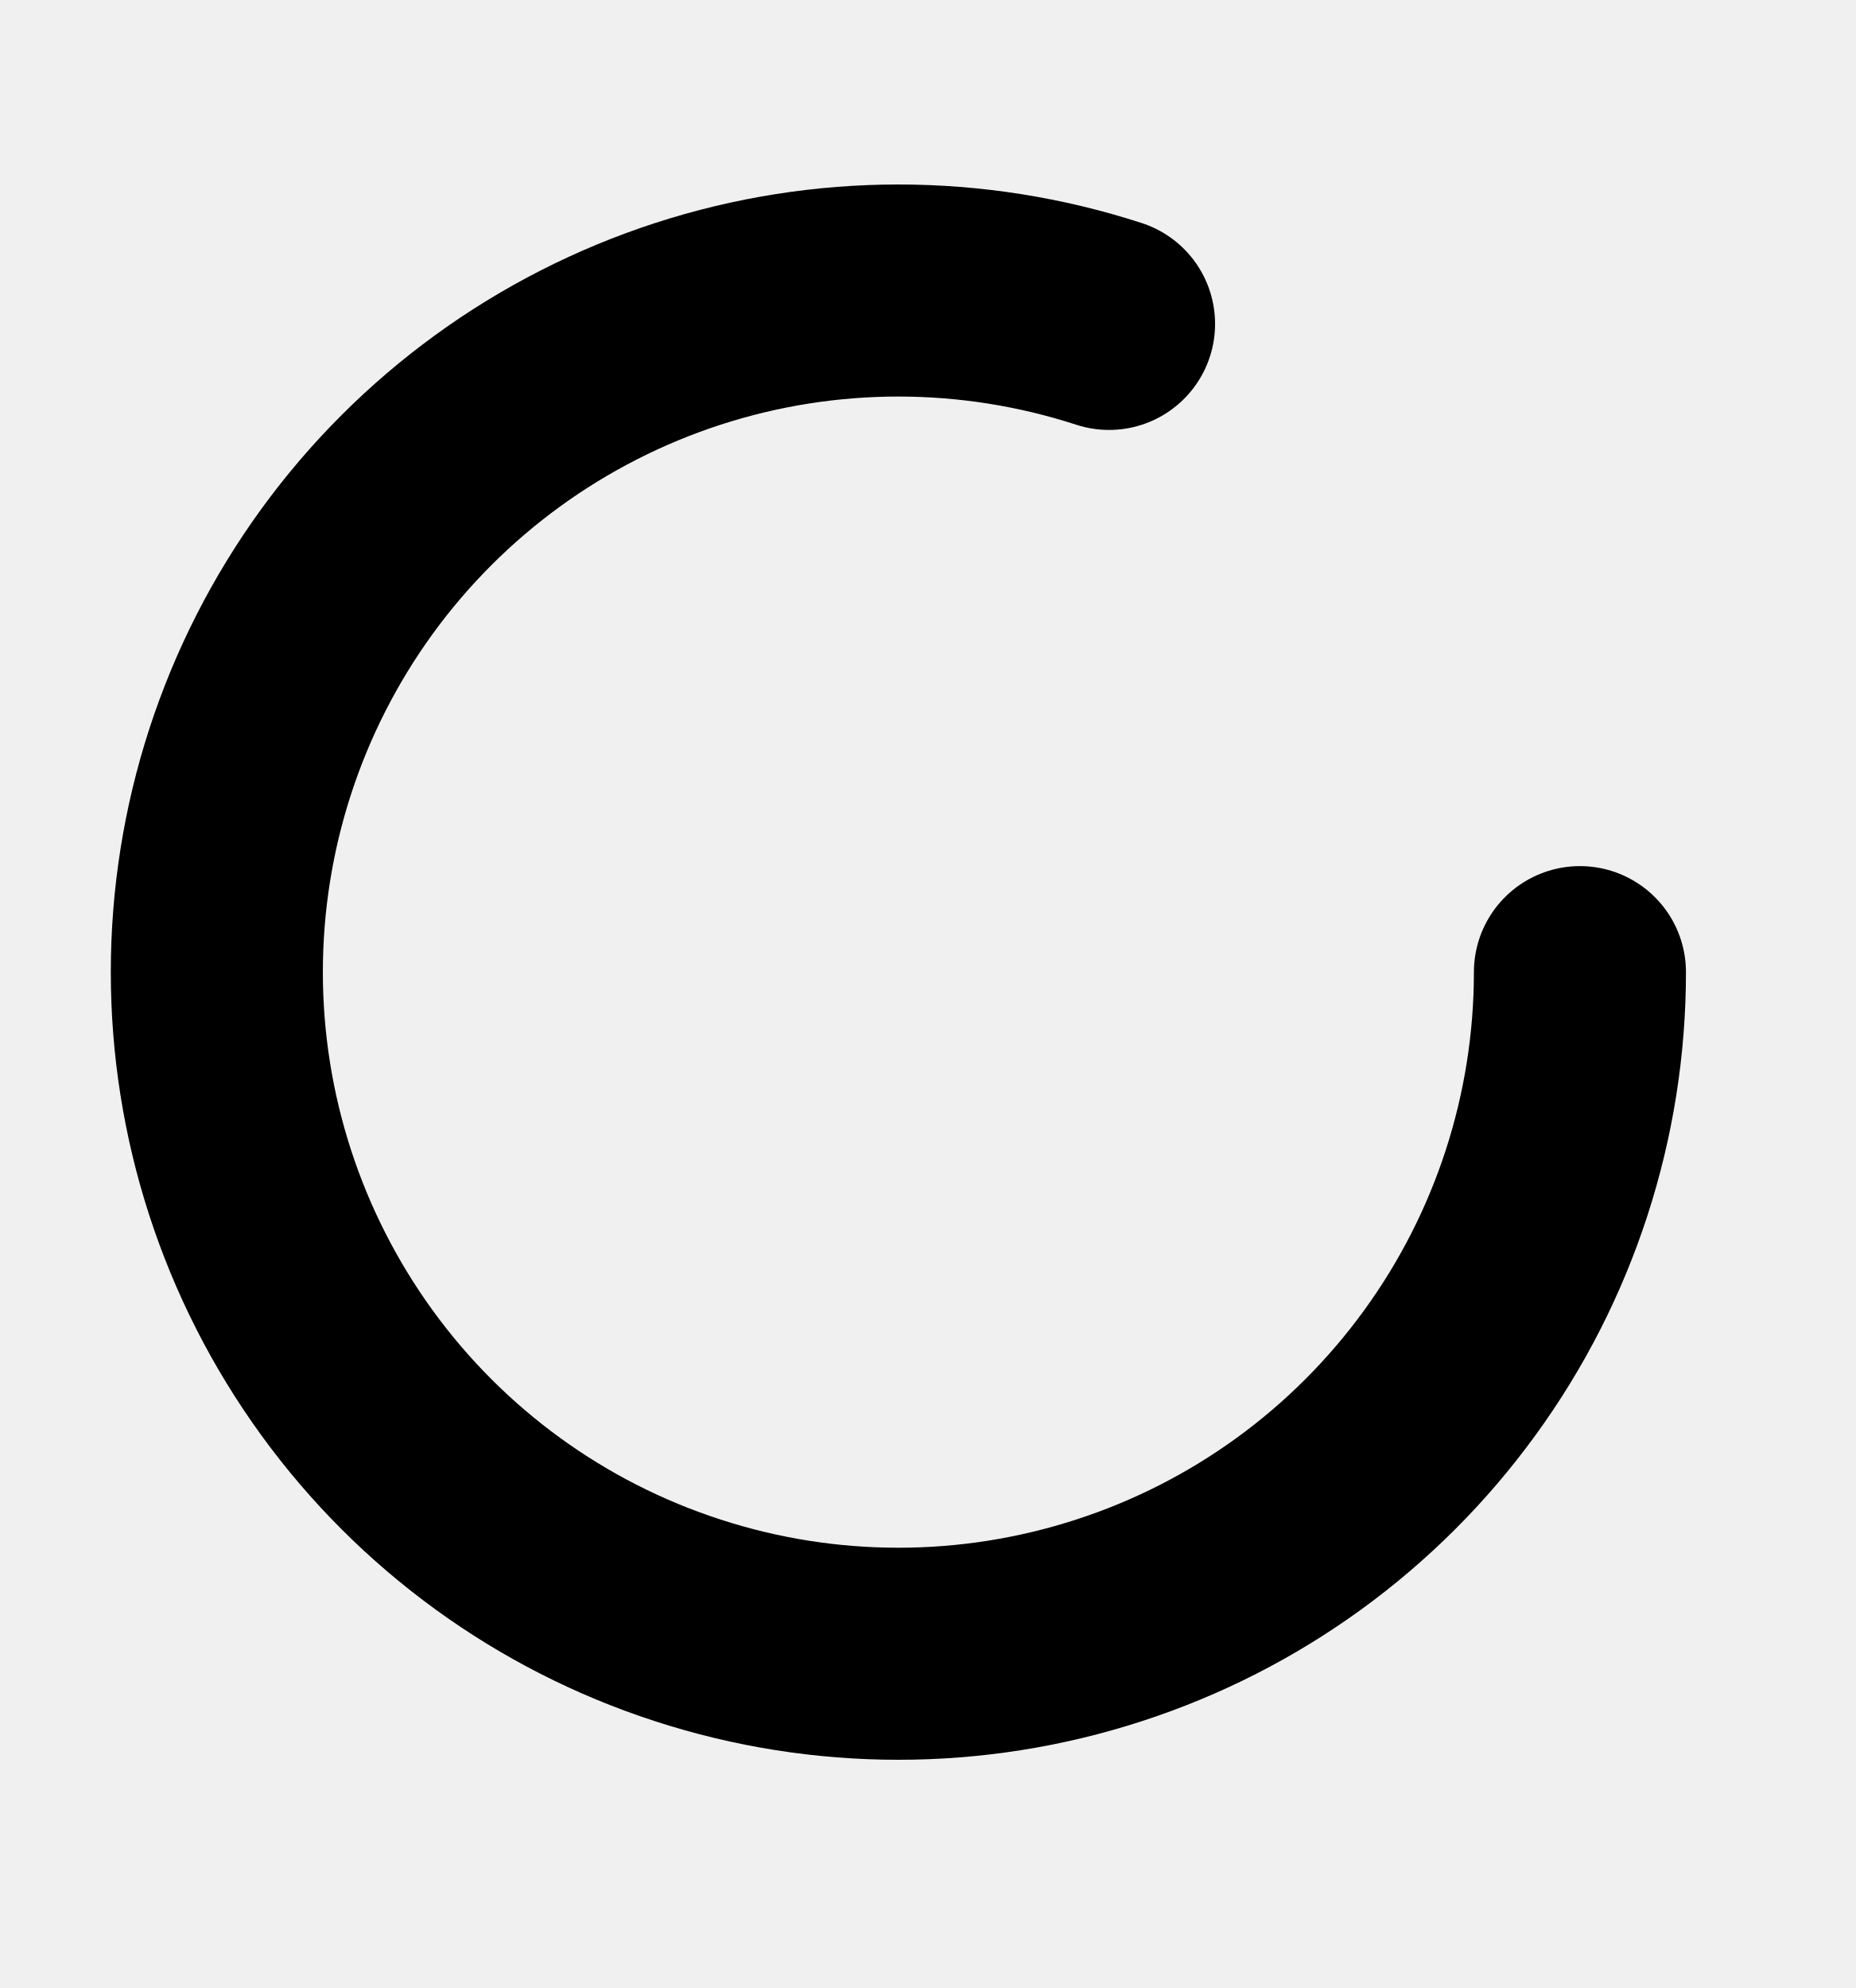
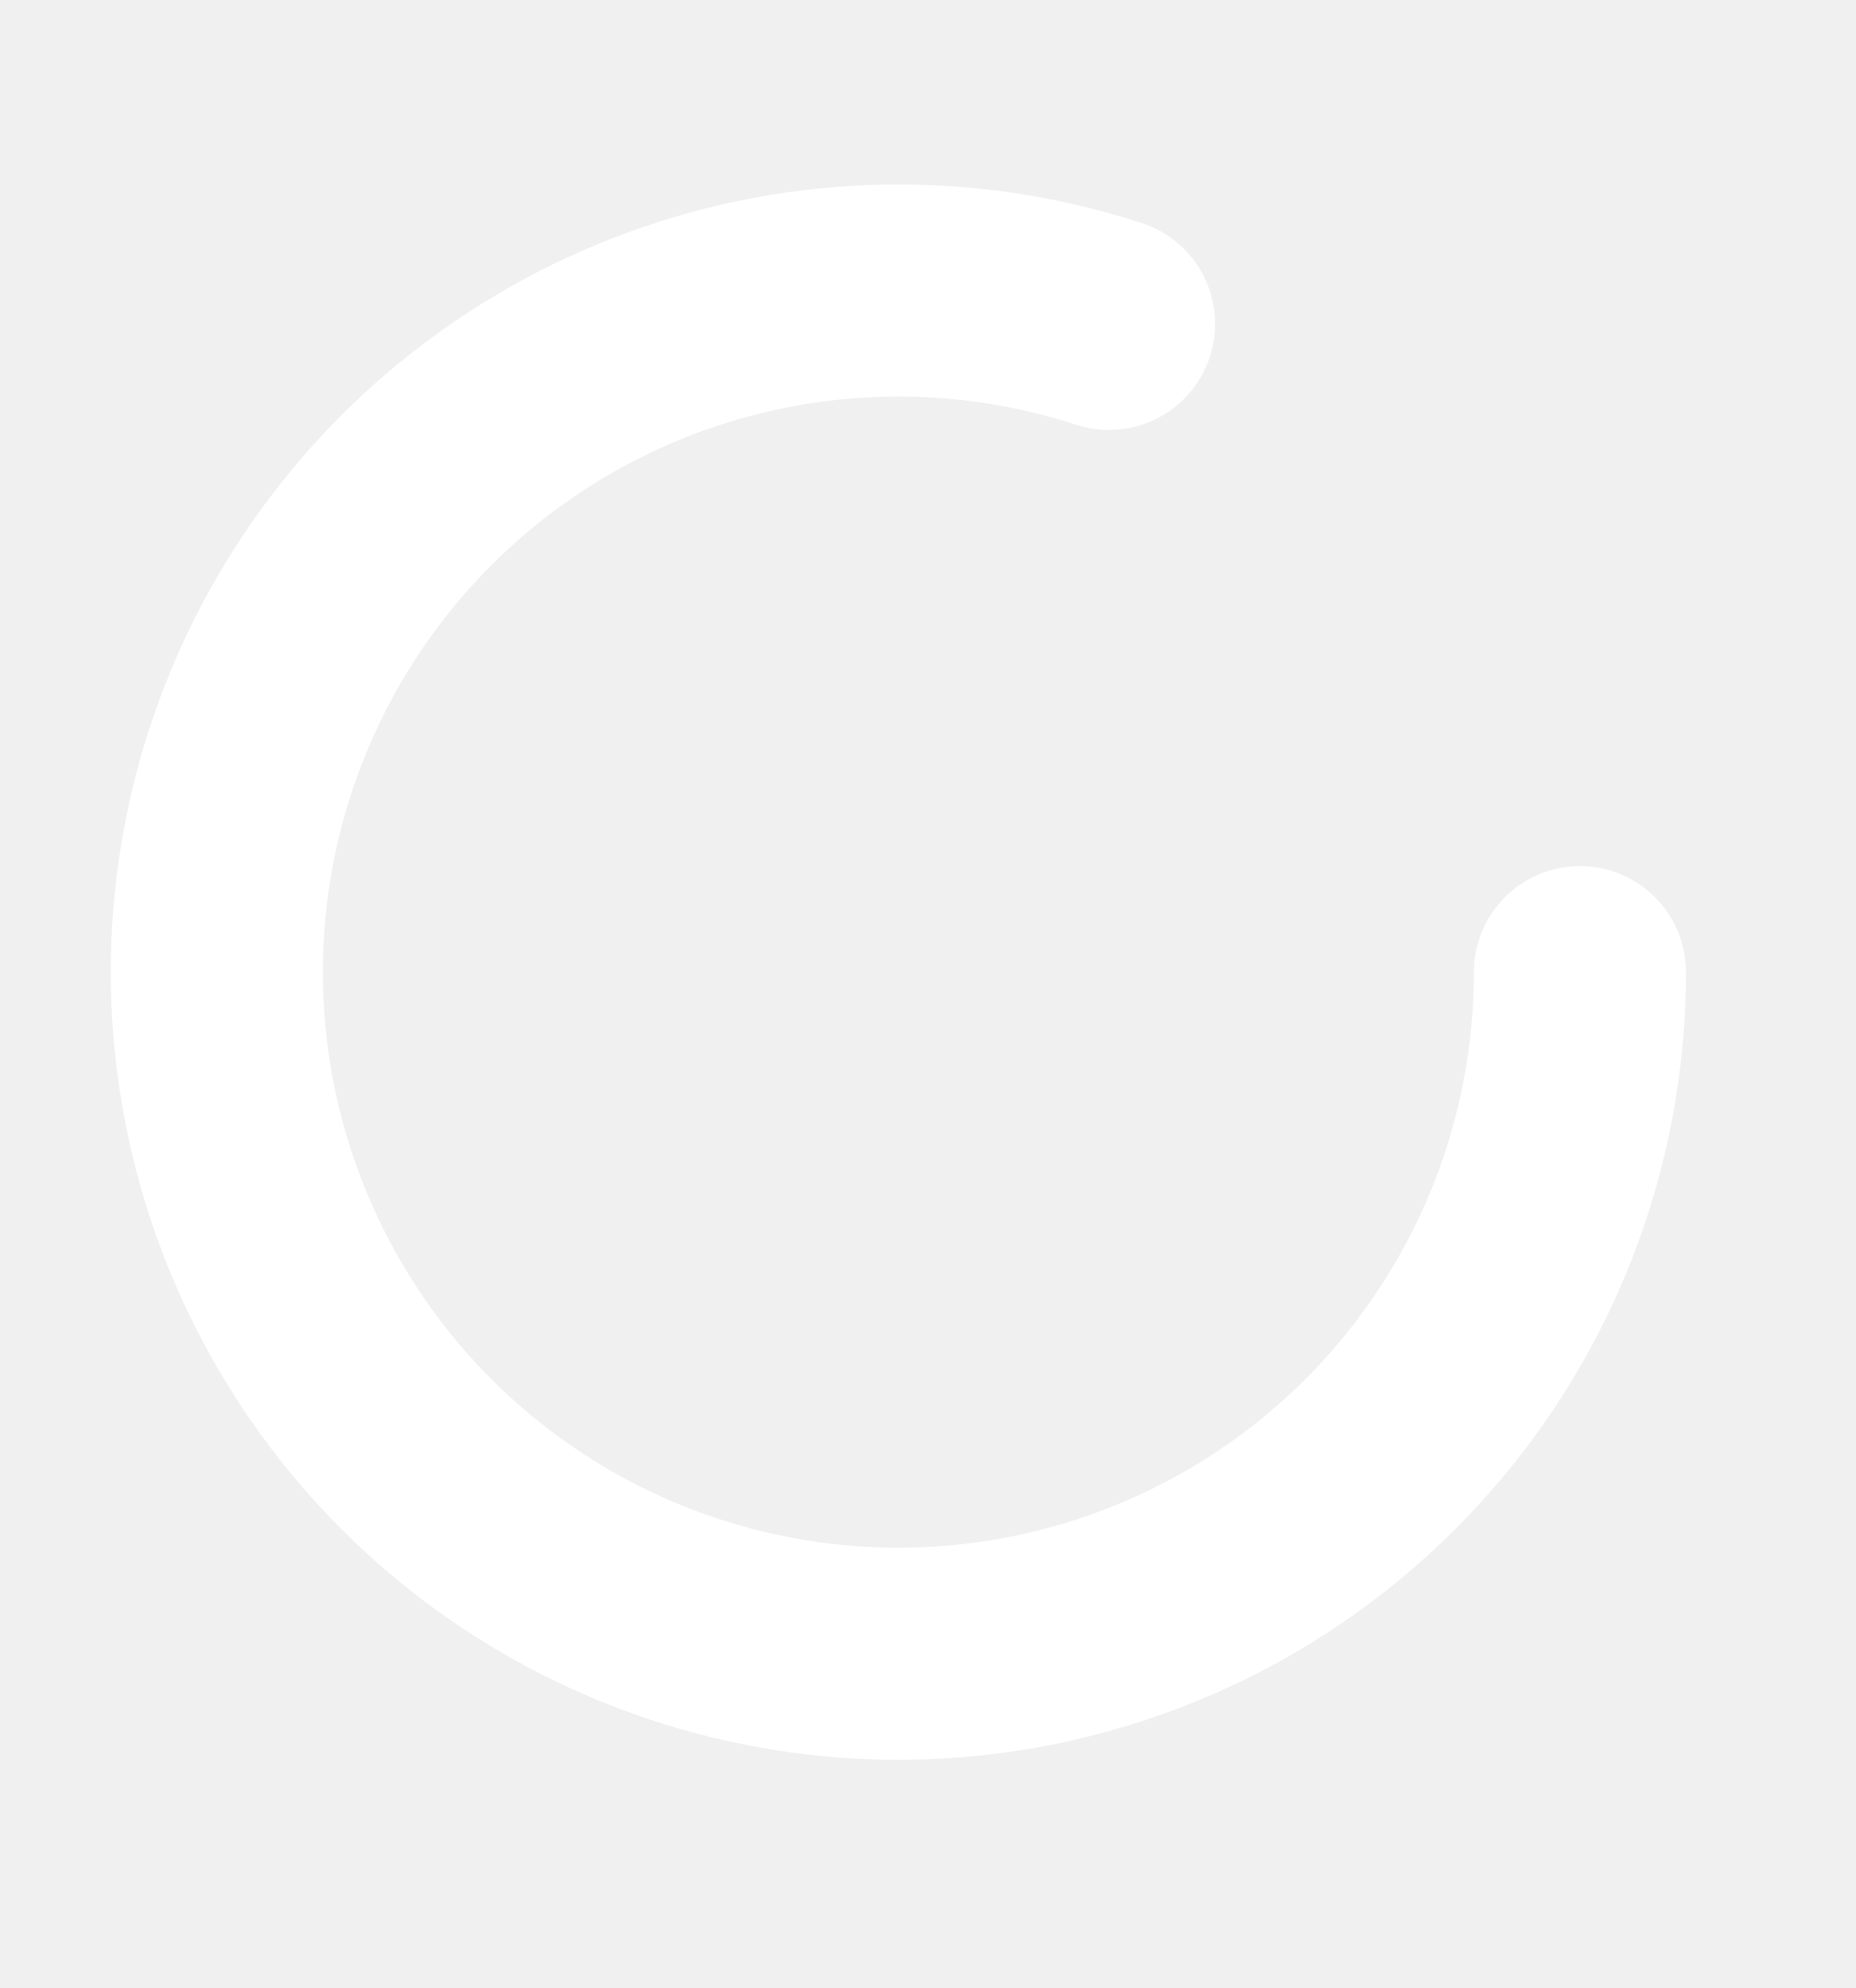
<svg xmlns="http://www.w3.org/2000/svg" width="14" height="15" viewBox="0 0 14 15" fill="none">
  <g clip-path="url(#clip0_176_97)">
-     <path d="M11.921 7.335C11.921 8.421 11.578 9.48 10.939 10.358C10.301 11.237 9.401 11.891 8.368 12.226C7.335 12.562 6.222 12.562 5.189 12.226C4.156 11.891 3.256 11.237 2.618 10.358C1.98 9.479 1.636 8.421 1.636 7.335C1.636 6.249 1.98 5.191 2.618 4.312C3.256 3.434 4.156 2.78 5.189 2.444C6.222 2.108 7.335 2.108 8.368 2.444" stroke="currentColor" stroke-width="1.6" stroke-linecap="round" stroke-linejoin="round" />
+     <path d="M11.921 7.335C11.921 8.421 11.578 9.48 10.939 10.358C10.301 11.237 9.401 11.891 8.368 12.226C7.335 12.562 6.222 12.562 5.189 12.226C4.156 11.891 3.256 11.237 2.618 10.358C1.98 9.479 1.636 8.421 1.636 7.335C1.636 6.249 1.98 5.191 2.618 4.312C3.256 3.434 4.156 2.78 5.189 2.444C6.222 2.108 7.335 2.108 8.368 2.444" stroke="white" stroke-width="1.6" stroke-linecap="round" stroke-linejoin="round" />
  </g>
  <defs>
    <clipPath id="clip0_176_97">
      <rect width="13.714" height="13.714" fill="currentColor" transform="translate(0.142822 0.422913)" />
    </clipPath>
  </defs>
</svg>
